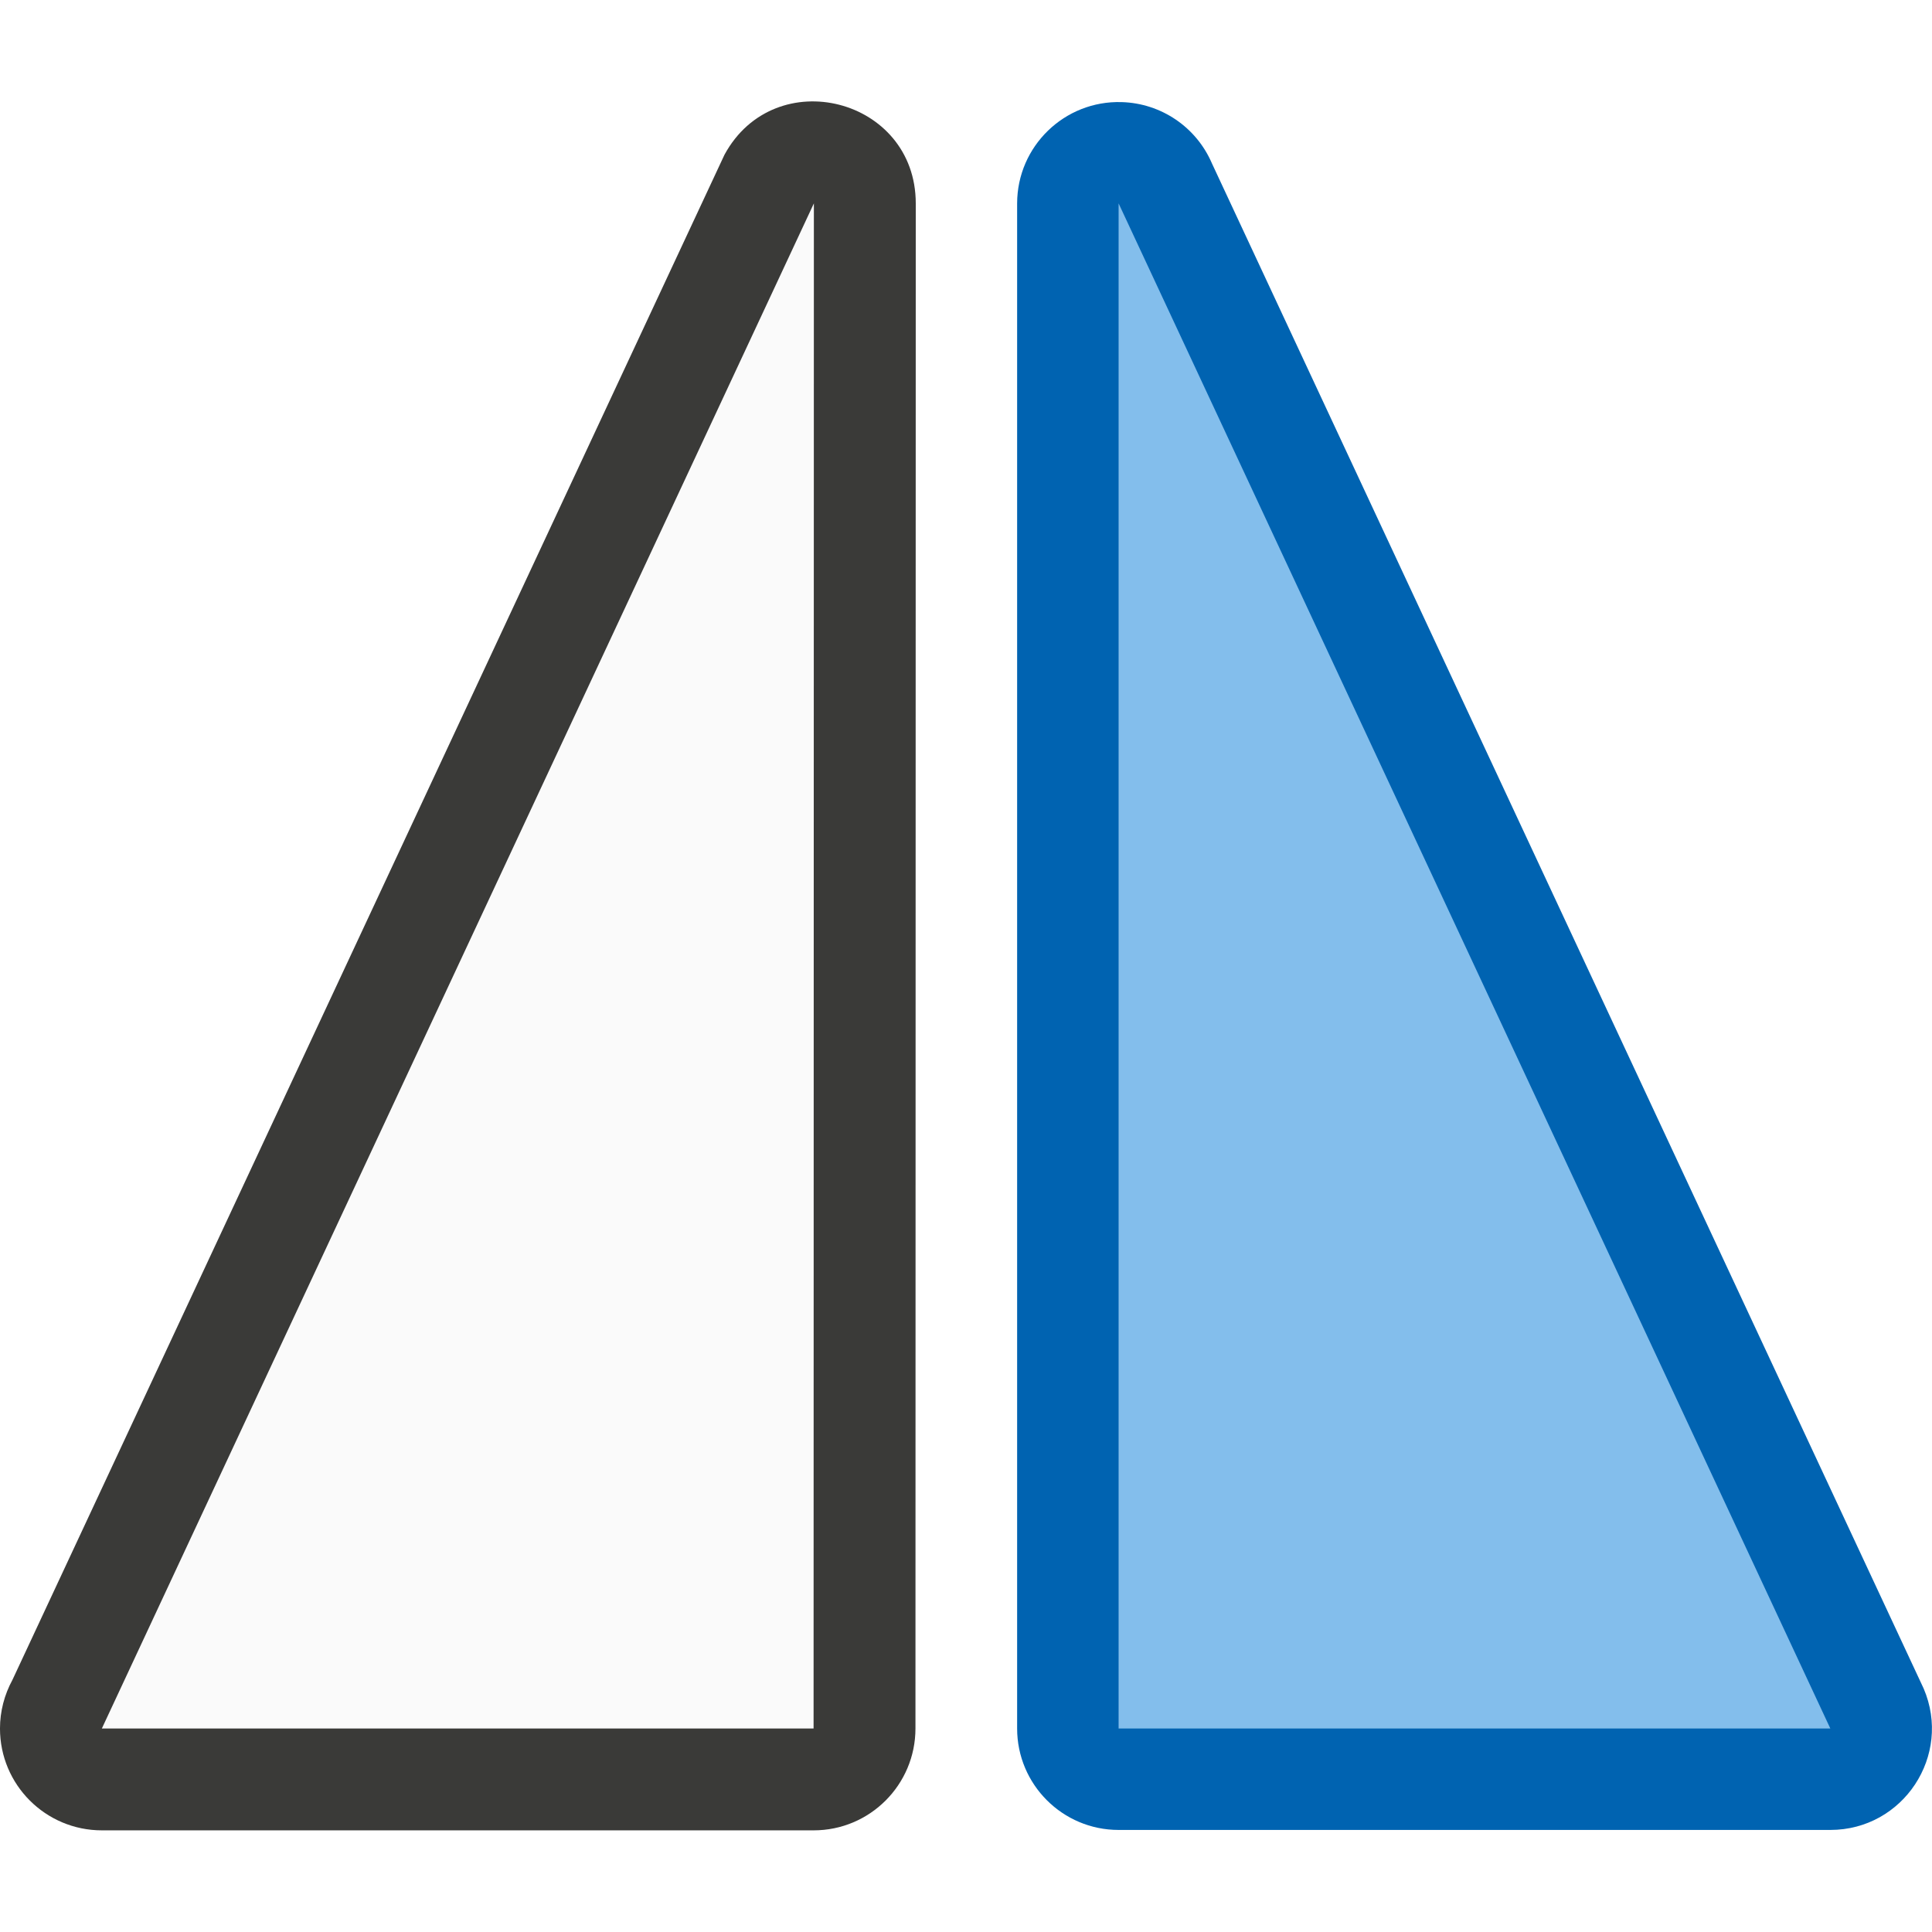
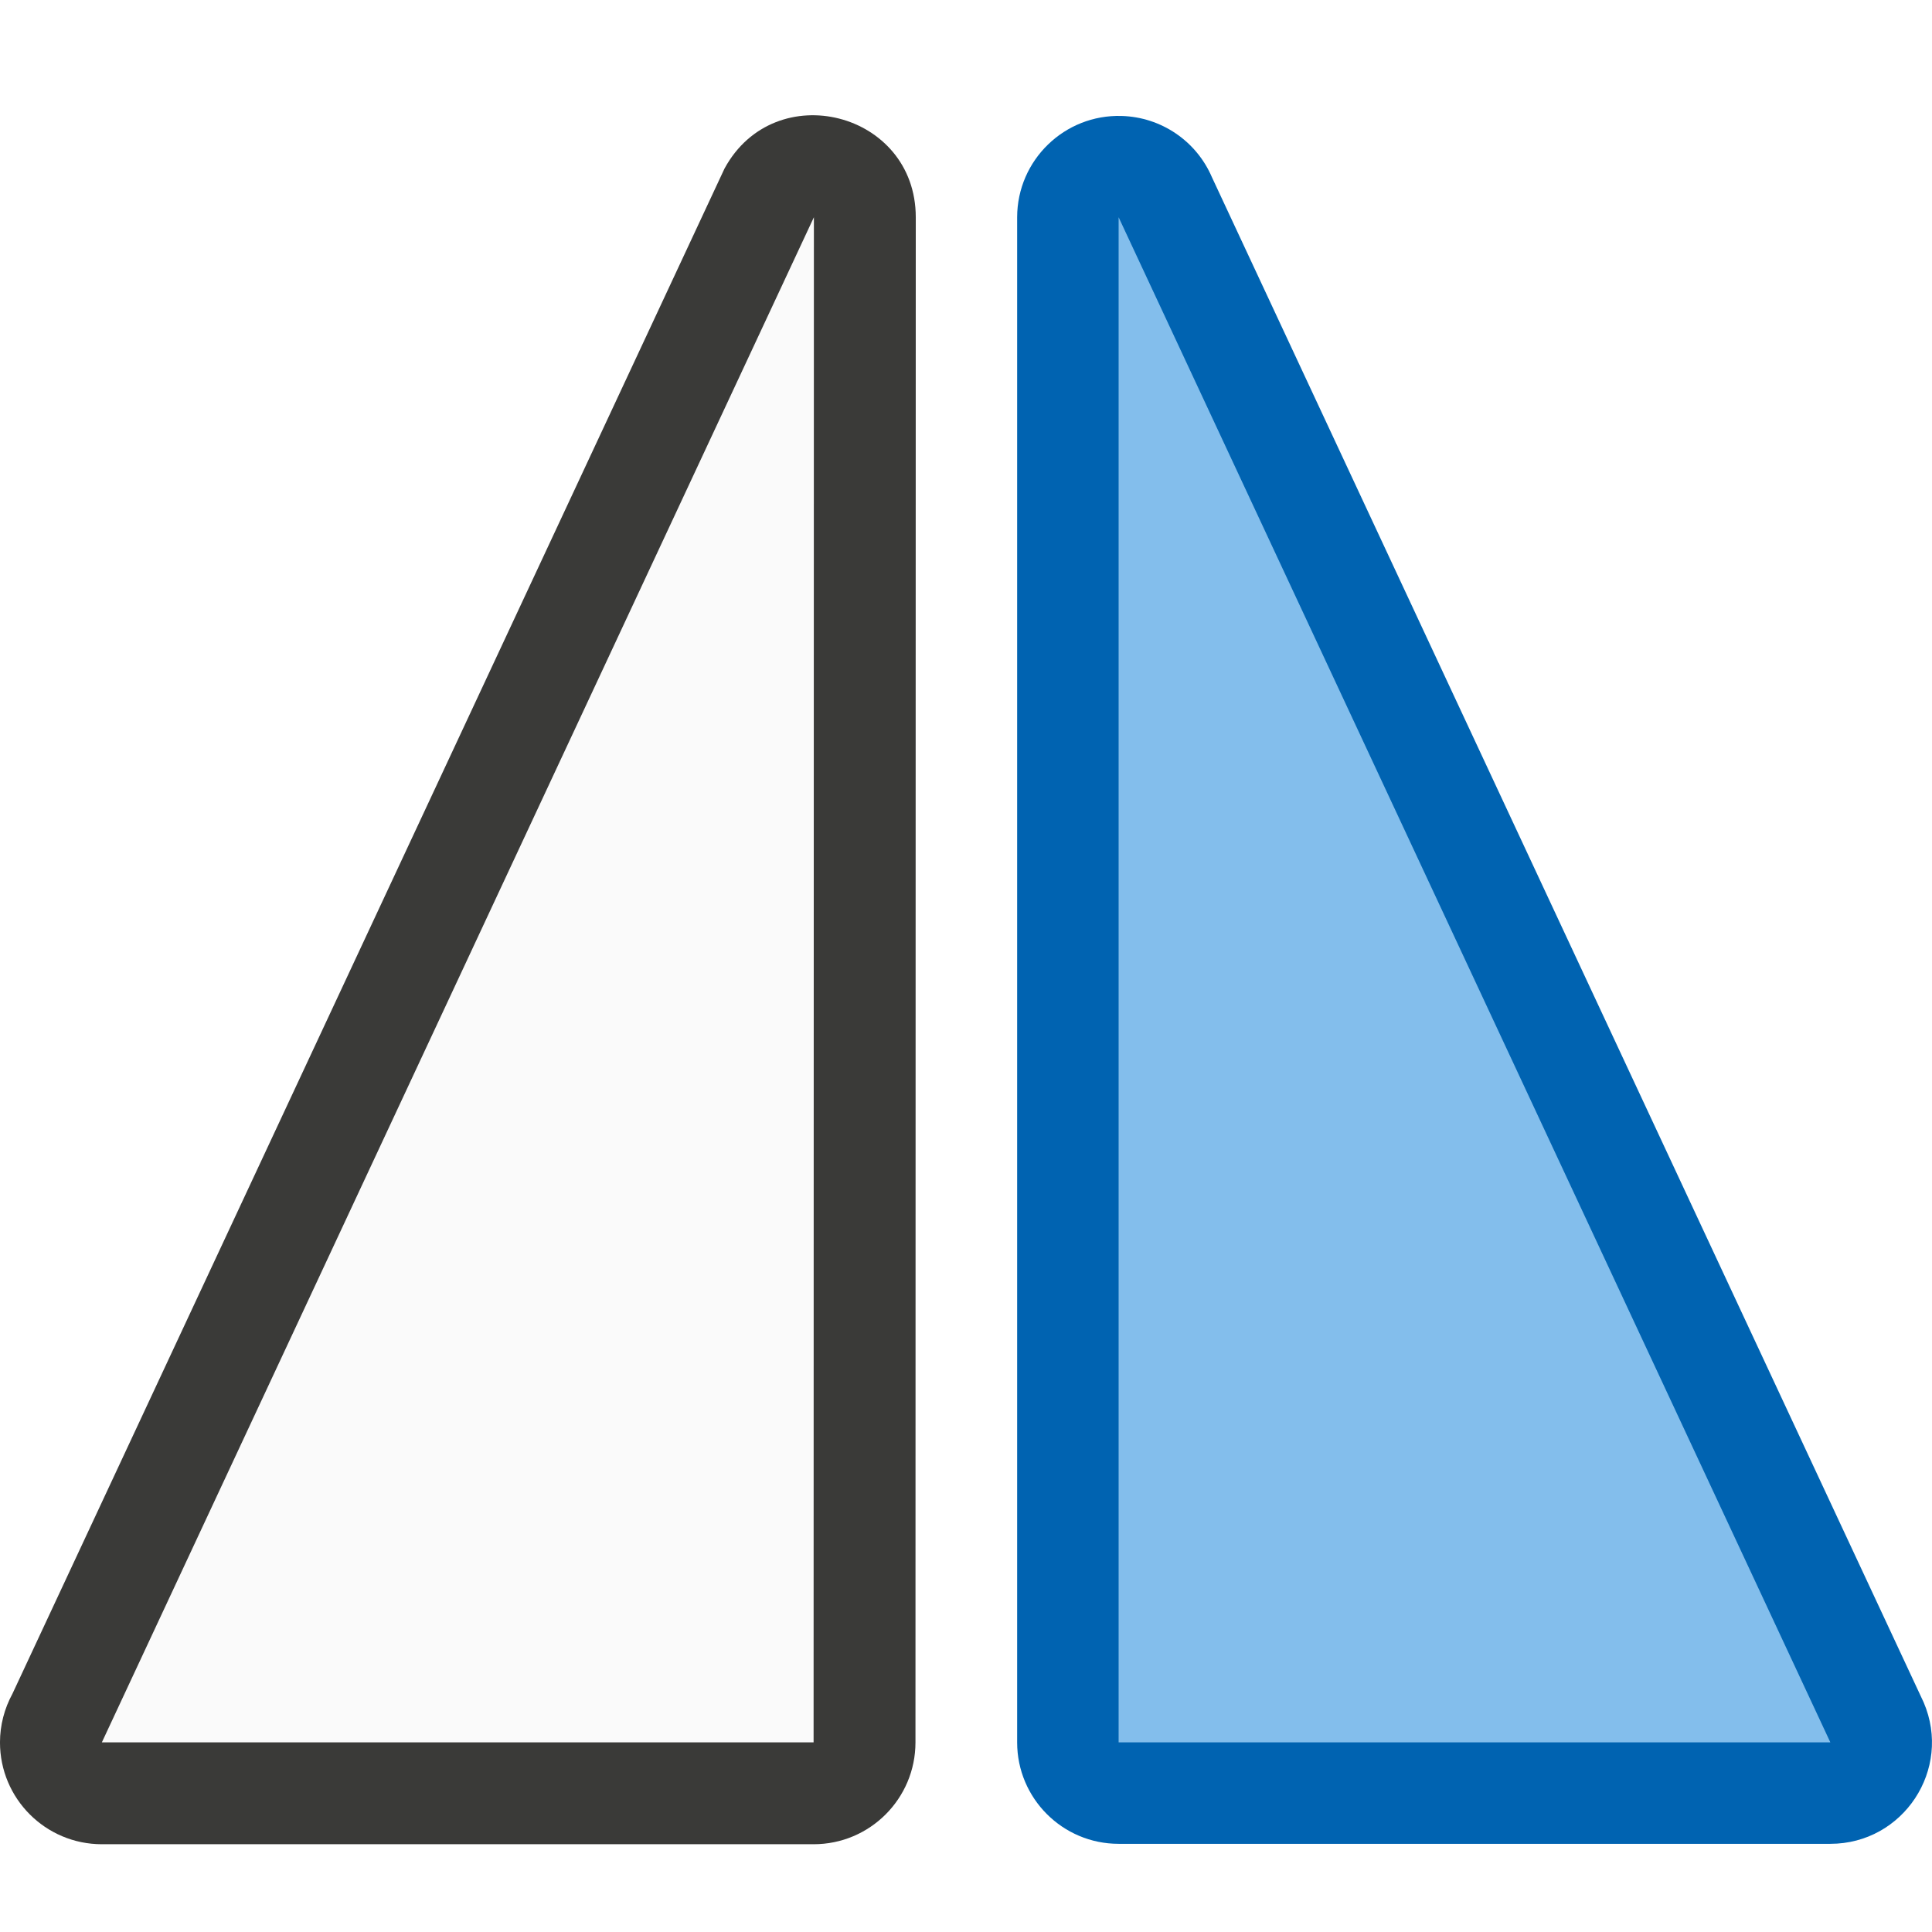
- <svg xmlns="http://www.w3.org/2000/svg" viewBox="0 0 19.002 19.002" version="1.1" id="svg12" width="19.002" height="19.002">
+ <svg xmlns="http://www.w3.org/2000/svg" height="22" width="22" id="svg12" version="1.1" viewBox="0 0 22 22">
  <defs id="defs16" />
-   <g transform="matrix(-1,0,0,1,22.00388,-5.999771)" id="g10" style="fill-rule:evenodd">
-     <path d="M 10.972,7.004 C 10.584,7.015 10.237,7.25 10.084,7.607 L 3.084,22.607 c -0.282,0.659 0.201,1.391 0.918,1.391 h 7 C 11.553,23.998 12,23.551 12,23 V 8 C 11.999,7.438 11.534,6.987 10.972,7.004 Z" id="path2" style="fill:#0063b1" />
-     <path d="m 22.004,23 c 3.06e-4,0.553 -0.448,1.002 -1.002,1.002 h -7 c -0.553,3.06e-4 -1.002,-0.448 -1.002,-1.002 l -0.003,-15 c 4.03e-4,-1.038 1.385,-1.39 1.881,-0.479 l 7.003,15 c 0.08,0.147 0.123,0.311 0.123,0.479 z" id="path4" style="fill:#3a3a38" />
-     <path d="m 4.002,23 h 7 V 8 Z" id="path6" style="fill:#83beec" />
-     <path d="m 21.002,23 h -7 l -0.003,-15 z" id="path8" style="fill:#fafafa" />
+   <g style="fill-rule:evenodd" id="g10" transform="matrix(-1.15779,0,0,1.15779,25.47587,-6.788686)">
+     <path style="fill:#0063b1" id="path2" d="M 10.972,7.004 C 10.584,7.015 10.237,7.25 10.084,7.607 L 3.084,22.607 c -0.282,0.659 0.201,1.391 0.918,1.391 h 7 C 11.553,23.998 12,23.551 12,23 V 8 C 11.999,7.438 11.534,6.987 10.972,7.004 Z" />
+     <path style="fill:#3a3a38" id="path4" d="m 22.004,23 c 3.06e-4,0.553 -0.448,1.002 -1.002,1.002 h -7 c -0.553,3.06e-4 -1.002,-0.448 -1.002,-1.002 l -0.003,-15 c 4.03e-4,-1.038 1.385,-1.39 1.881,-0.479 l 7.003,15 c 0.08,0.147 0.123,0.311 0.123,0.479 z" />
+     <path style="fill:#83beec" id="path6" d="m 4.002,23 h 7 V 8 Z" />
+     <path style="fill:#fafafa" id="path8" d="m 21.002,23 h -7 l -0.003,-15 z" />
  </g>
</svg>
